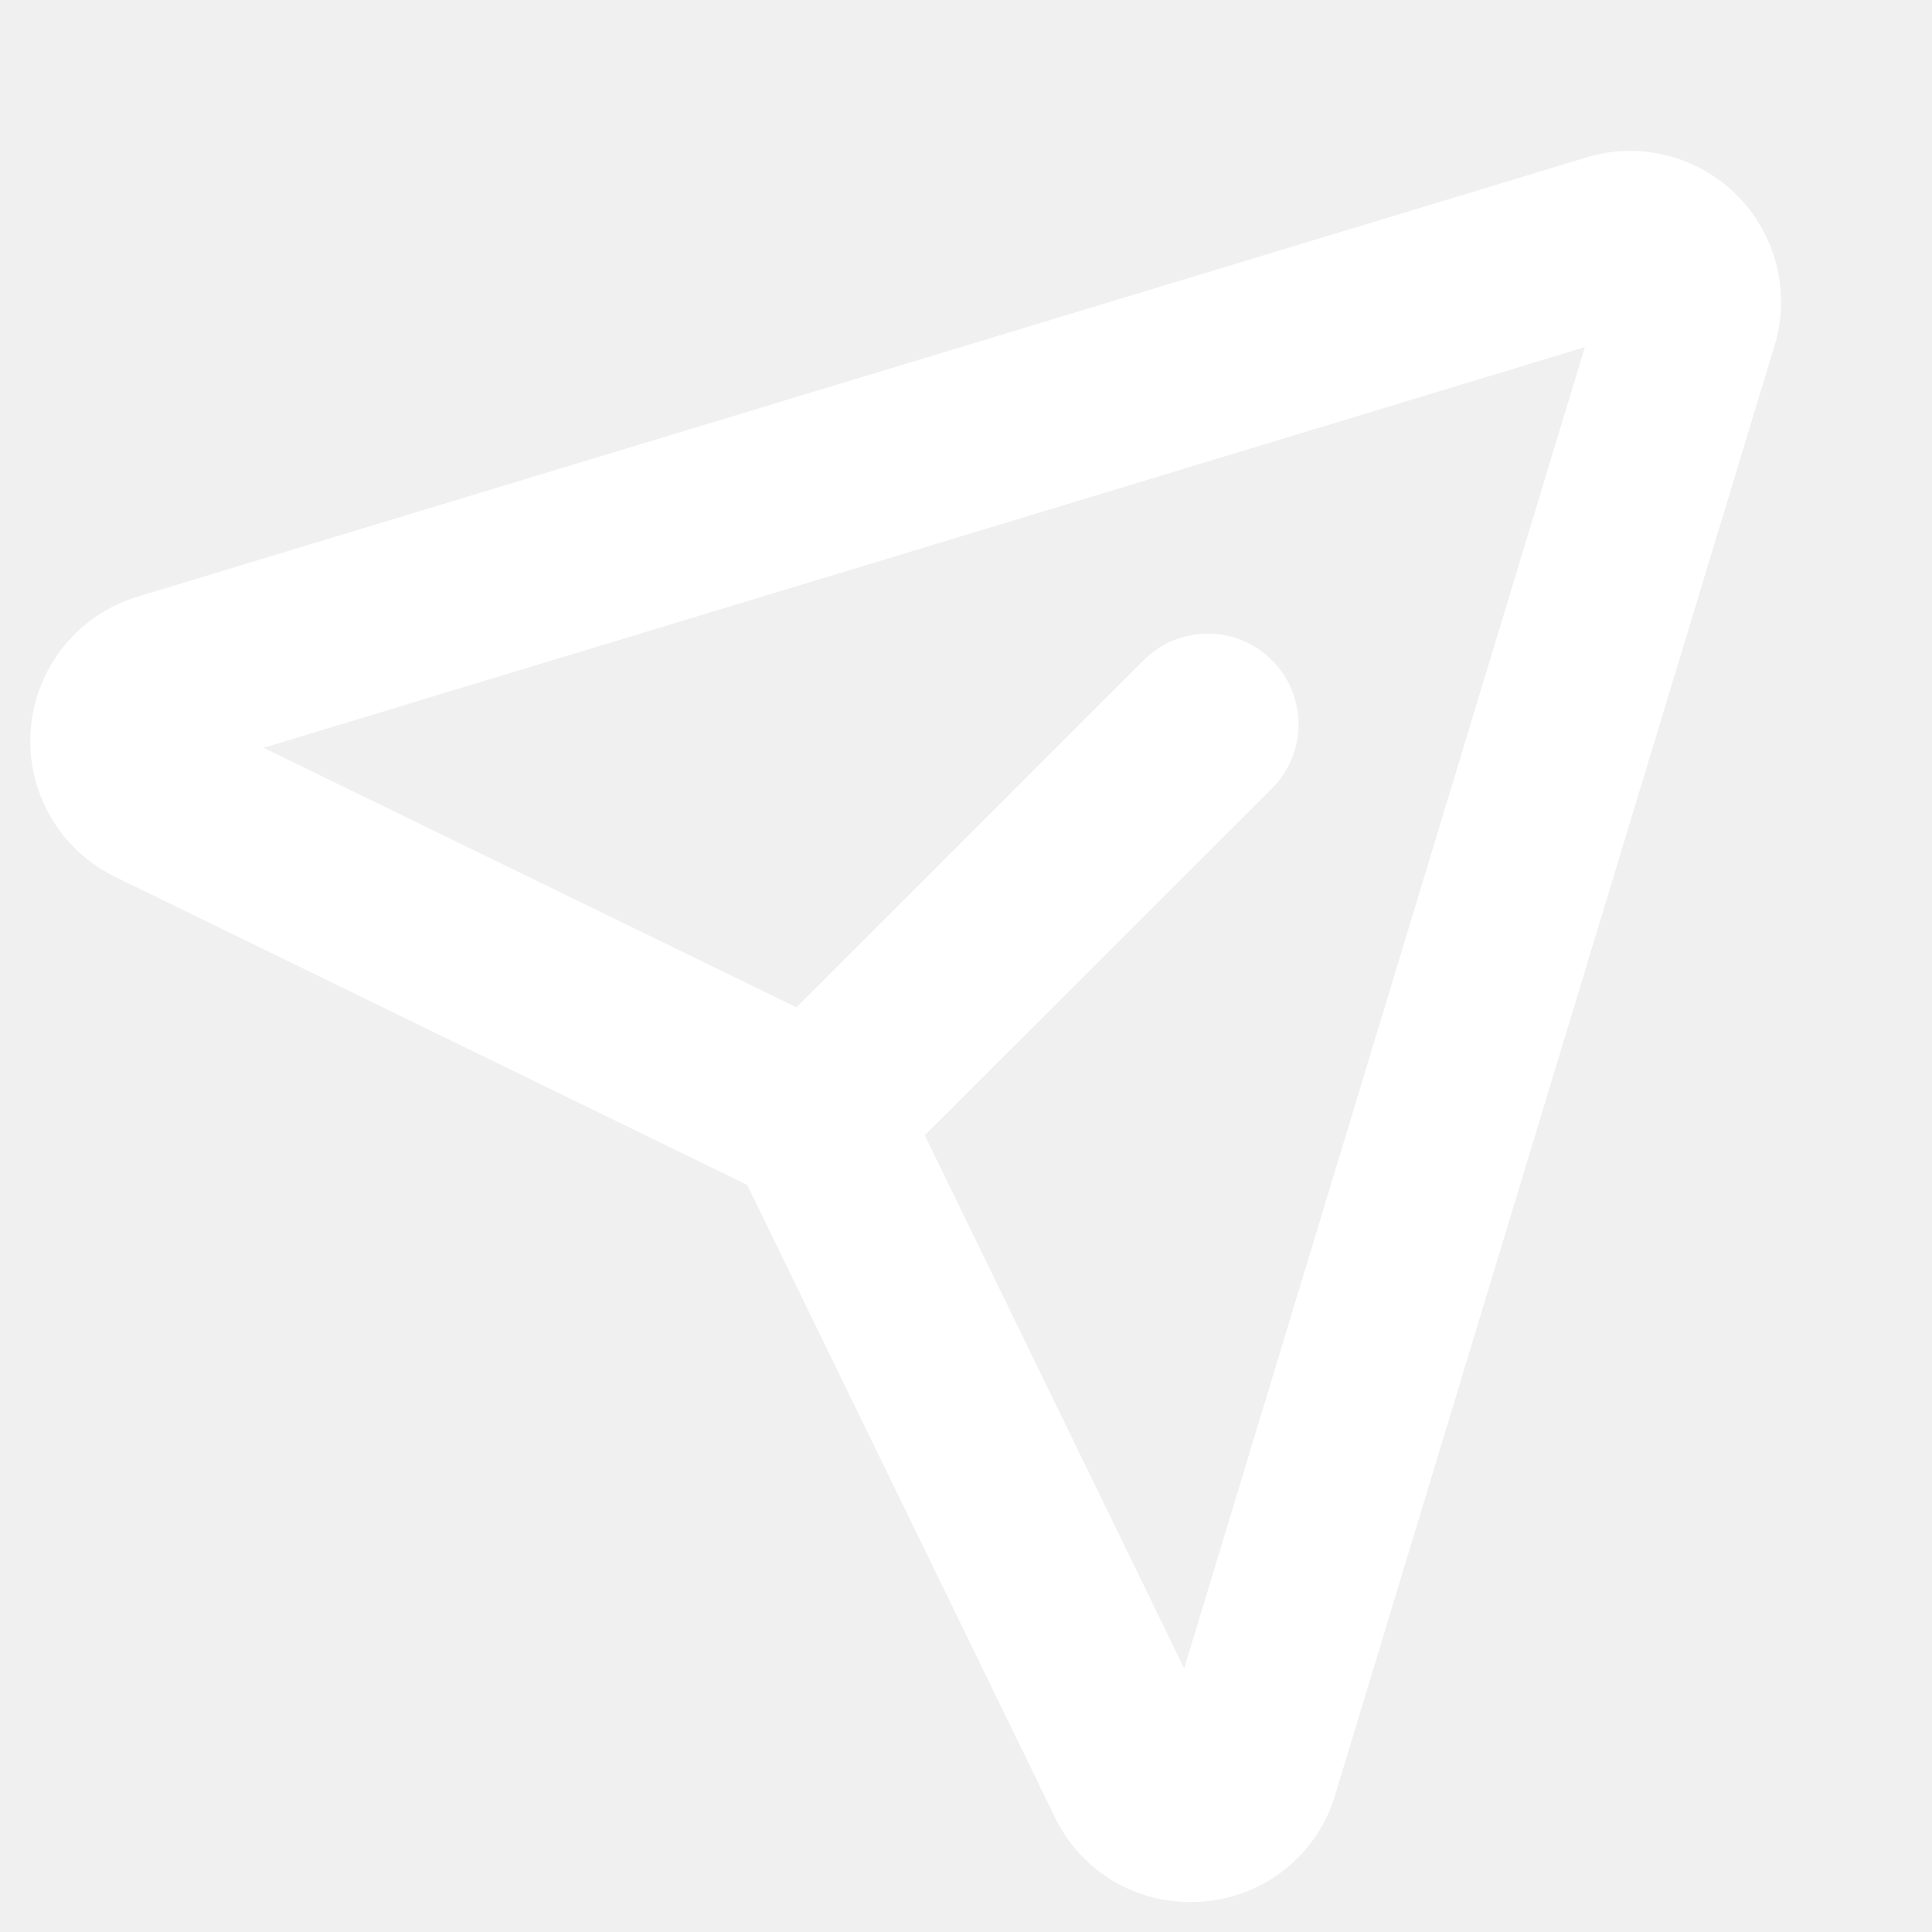
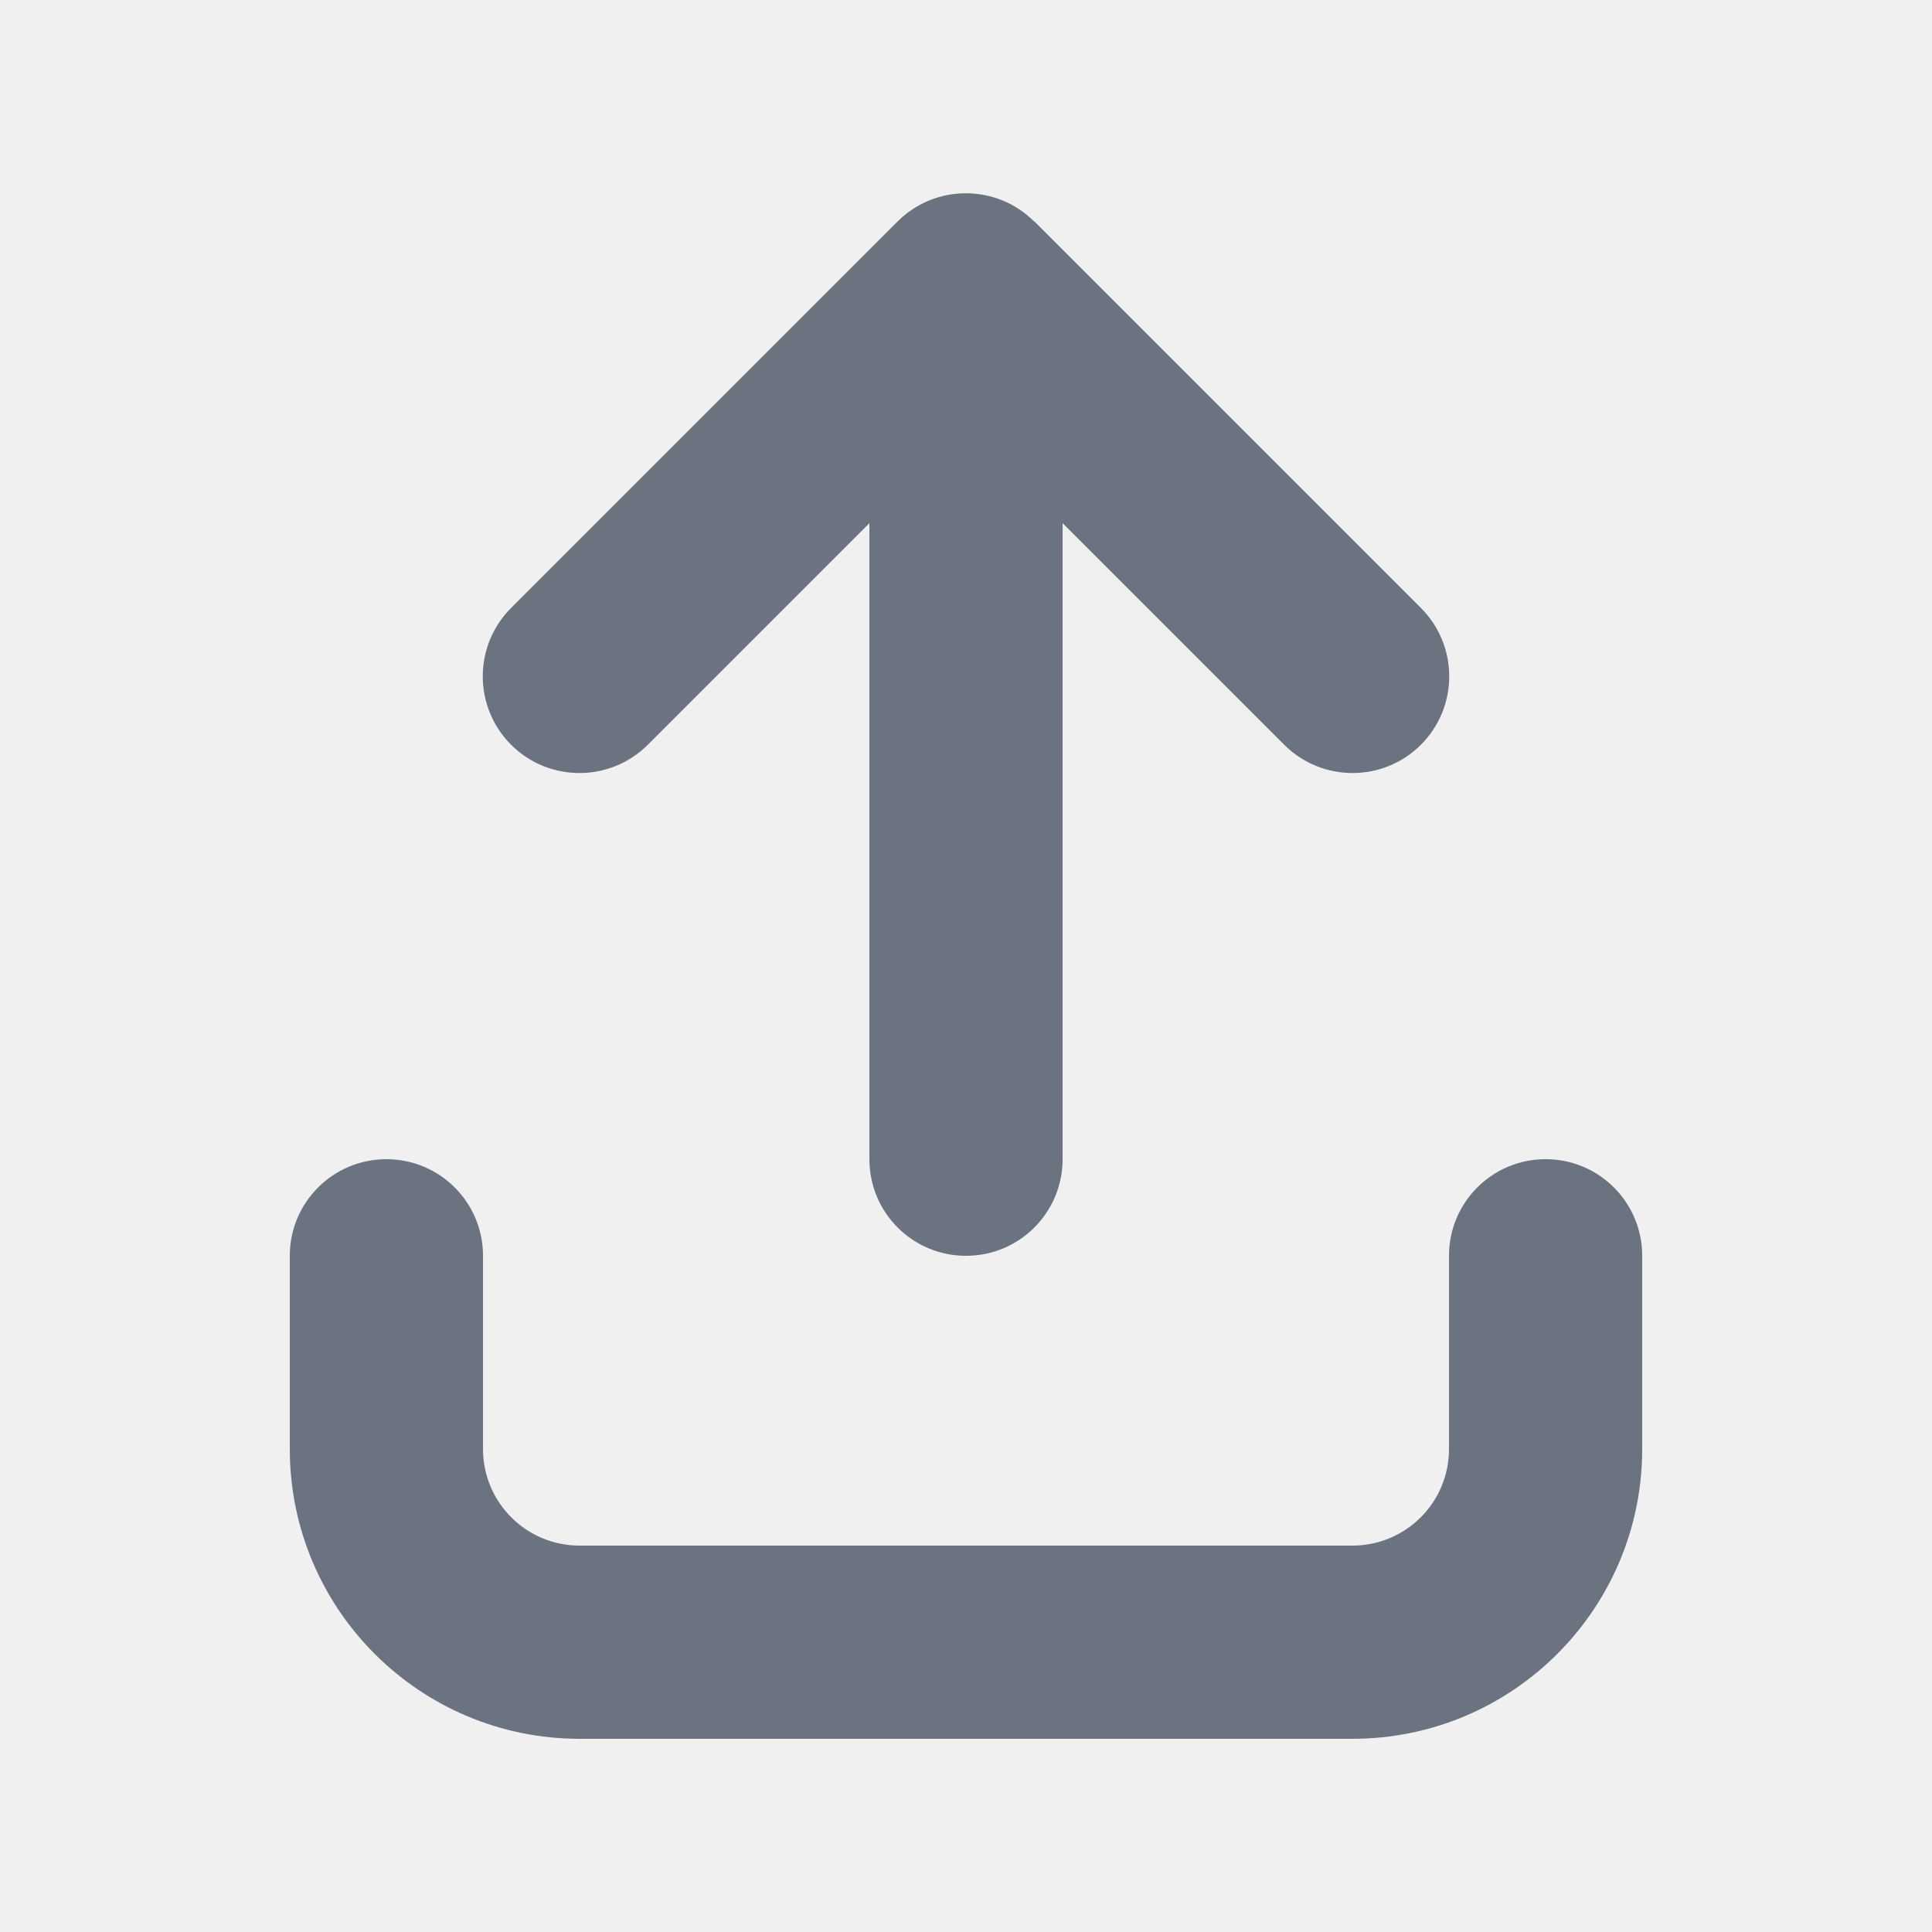
- <svg xmlns="http://www.w3.org/2000/svg" width="32" height="32" fill="#ffffff" viewBox="0 0 256 256">
-   <path d="M230.14,25.86a20,20,0,0,0-19.57-5.11l-.22.07L18.44,79a20,20,0,0,0-3.06,37.25L99,157l40.71,83.65a19.81,19.81,0,0,0,18,11.38c.57,0,1.15,0,1.73-.07A19.82,19.82,0,0,0,177,237.56L235.18,45.65a1.42,1.42,0,0,0,.07-.22A20,20,0,0,0,230.14,25.86ZM156.91,221.07l-34.37-70.64,46-45.95a12,12,0,0,0-17-17l-46,46L34.93,99.09,210,46Z" />
+ <svg xmlns="http://www.w3.org/2000/svg" viewBox="0 0 640 640">
+   <path fill="#6b7280" d="M342.6 73.4C330.1 60.9 309.8 60.9 297.3 73.4L169.3 201.4C156.8 213.9 156.8 234.2 169.3 246.7C181.8 259.2 202.1 259.2 214.6 246.7L288 173.3L288 384C288 401.7 302.3 416 320 416C337.7 416 352 401.7 352 384L352 173.3L425.4 246.7C437.9 259.2 458.2 259.2 470.7 246.7C483.2 234.2 483.2 213.9 470.7 201.4L342.7 73.4zM160 416C160 398.3 145.7 384 128 384C110.3 384 96 398.3 96 416L96 480C96 533 139 576 192 576L448 576C501 576 544 533 544 480L544 416C544 398.3 529.7 384 512 384C494.3 384 480 398.3 480 416L480 480C480 497.7 465.7 512 448 512L192 512C174.3 512 160 497.7 160 480L160 416z" />
</svg>
